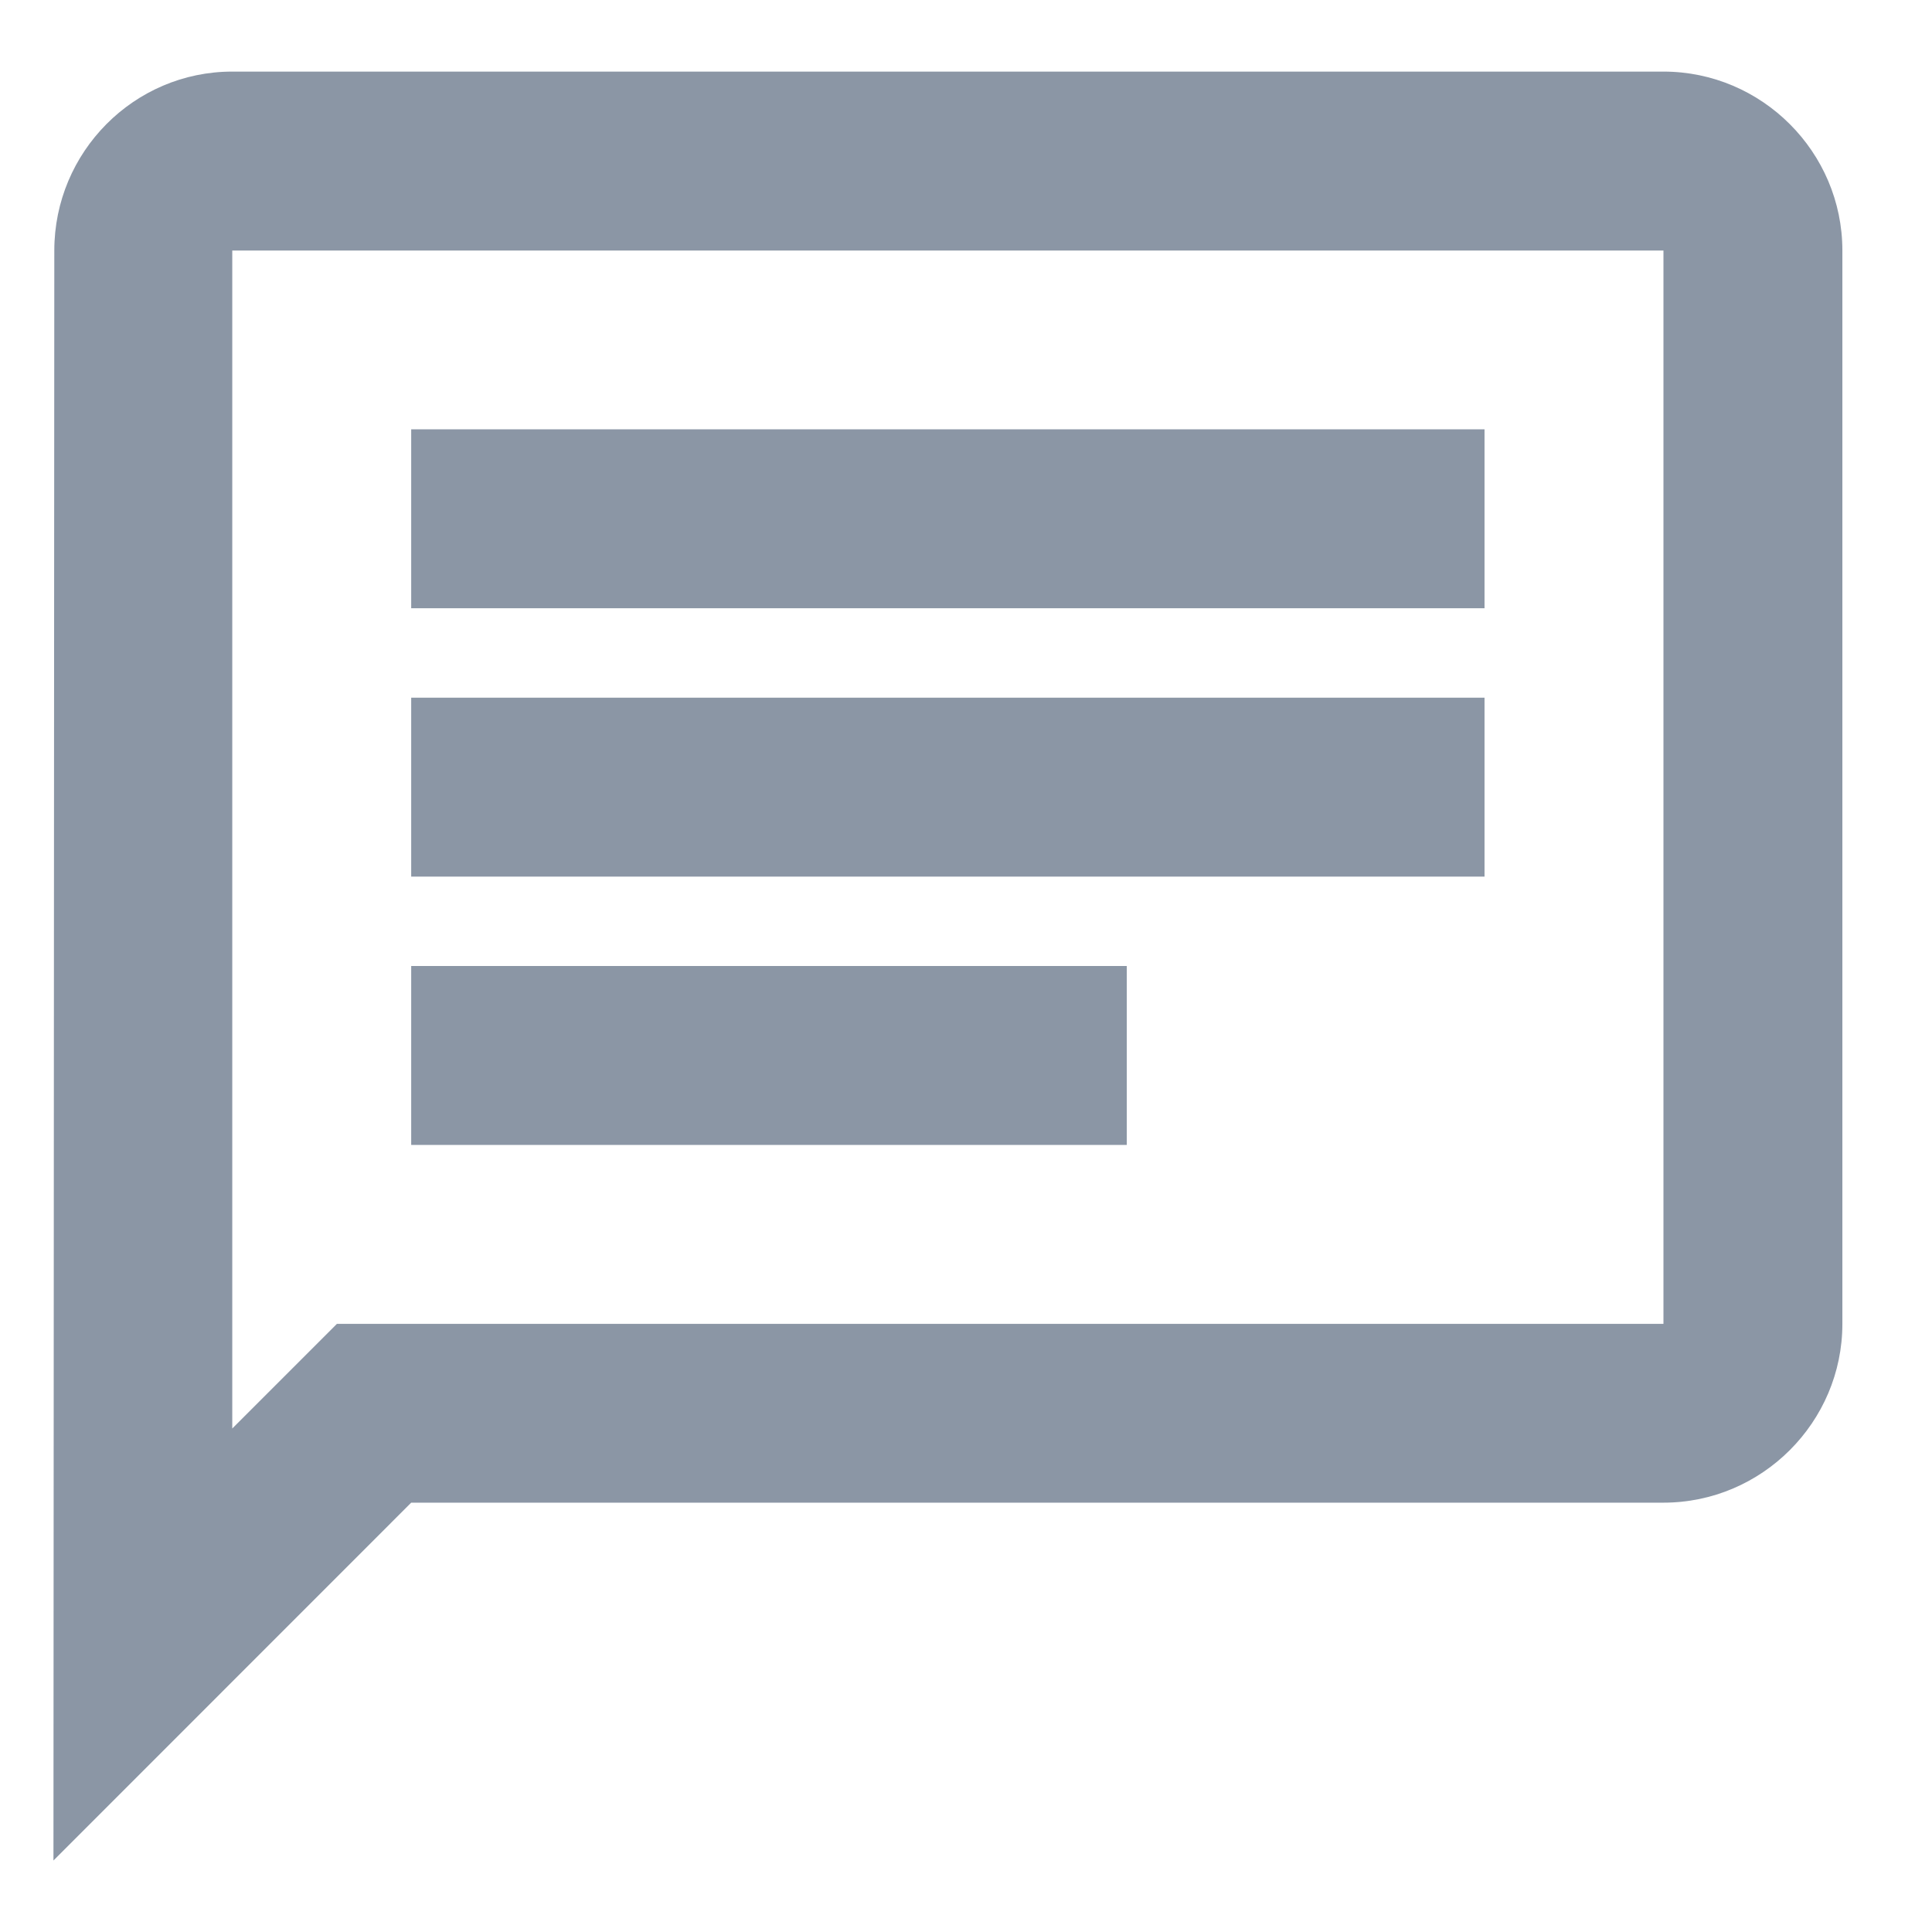
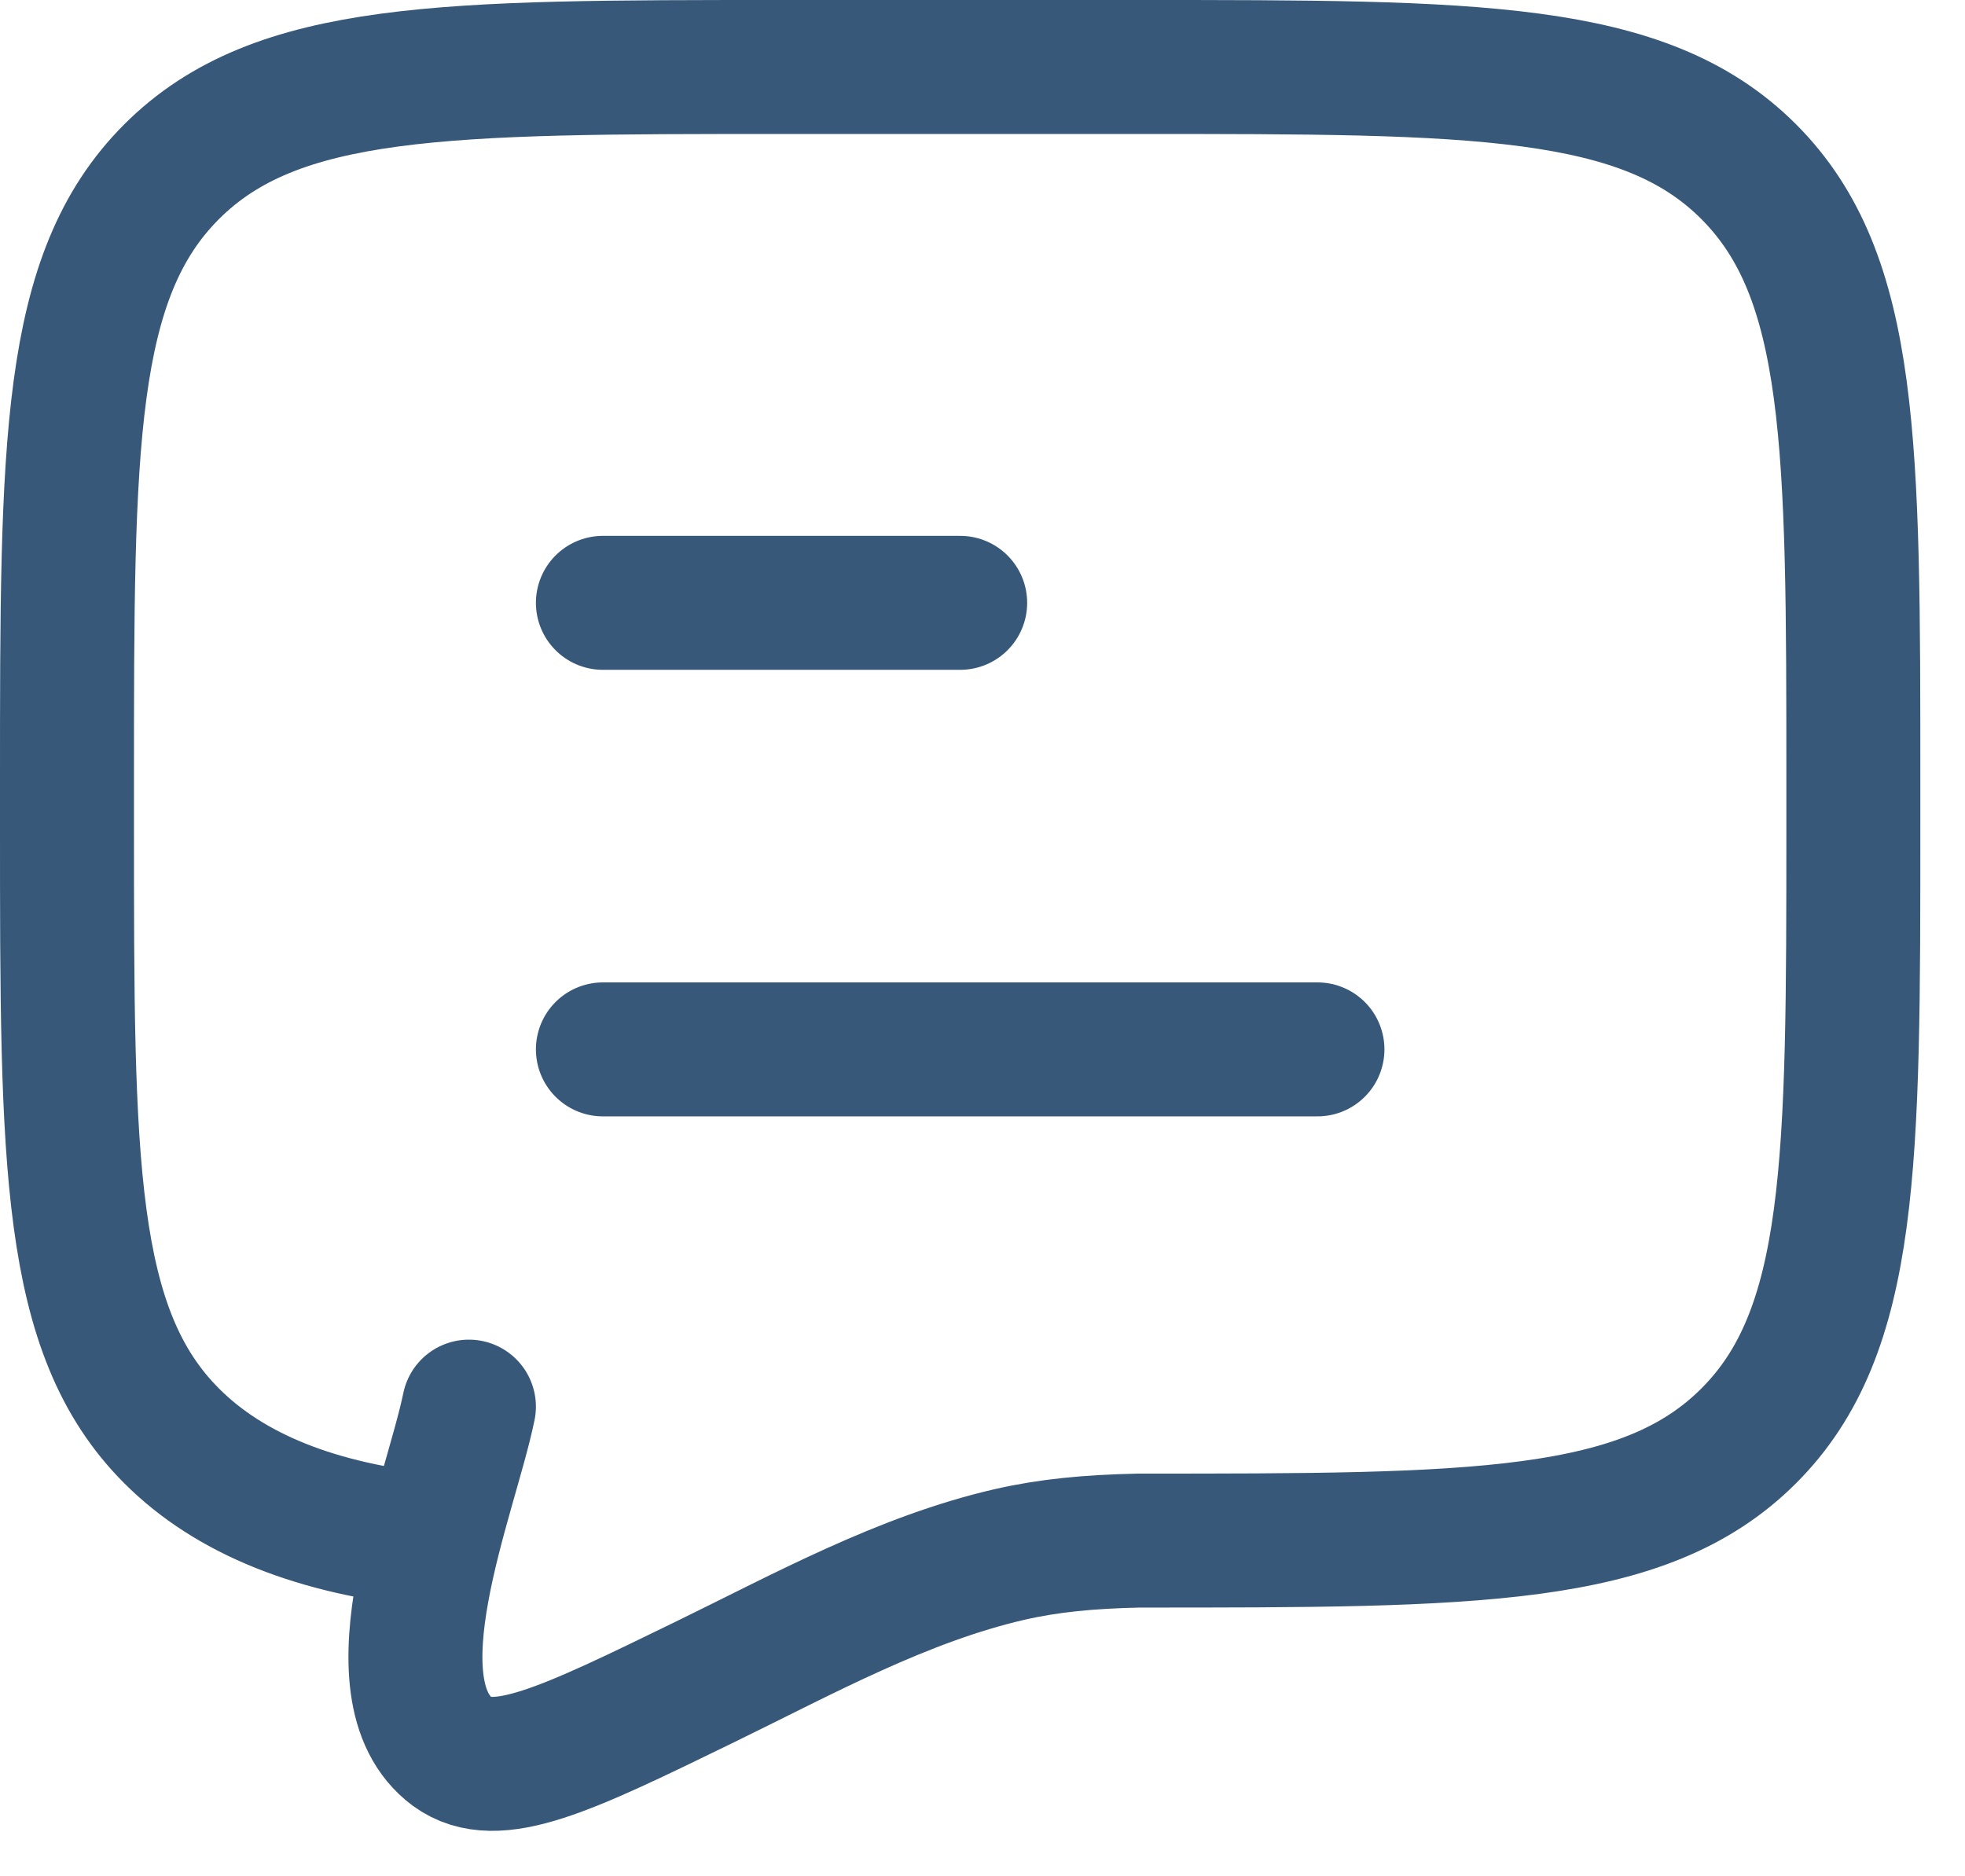
- <svg xmlns="http://www.w3.org/2000/svg" width="18" height="18" viewBox="0 0 18 18" fill="none">
-   <path d="M2.164 2.334H15.498V12.334H3.139L2.164 13.309V2.334ZM2.164 0.667C1.248 0.667 0.506 1.417 0.506 2.334L0.498 17.334L3.831 14H15.498C16.415 14 17.165 13.25 17.165 12.334V2.334C17.165 1.417 16.415 0.667 15.498 0.667H2.164ZM3.831 9H10.498V10.667H3.831V9ZM3.831 6.5H13.831V8.167H3.831V6.5ZM3.831 4H13.831V5.667H3.831V4Z" fill="#8B96A5" />
+ <svg xmlns="http://www.w3.org/2000/svg" width="22" height="21" viewBox="0 0 22 21" fill="none">
+   <path d="M6.75 11.75H14.75M6.75 6.75H10.75M4.849 17.25C3.55 17.122 2.574 16.731 1.922 16.078C0.75 14.907 0.75 13.021 0.75 9.25V8.75C0.75 4.979 0.75 3.093 1.922 1.922C3.094 0.751 4.979 0.75 8.75 0.75H12.75C16.521 0.75 18.407 0.75 19.578 1.922C20.749 3.094 20.75 4.979 20.75 8.75V9.25C20.75 13.021 20.75 14.907 19.578 16.078C18.406 17.249 16.521 17.25 12.75 17.25C12.19 17.262 11.743 17.305 11.305 17.405C10.106 17.681 8.996 18.295 7.9 18.829C6.337 19.591 5.556 19.972 5.066 19.615C4.128 18.917 5.045 16.752 5.25 15.75" stroke="#38587A" stroke-width="1.5" stroke-linecap="round" stroke-linejoin="round" />
</svg>
